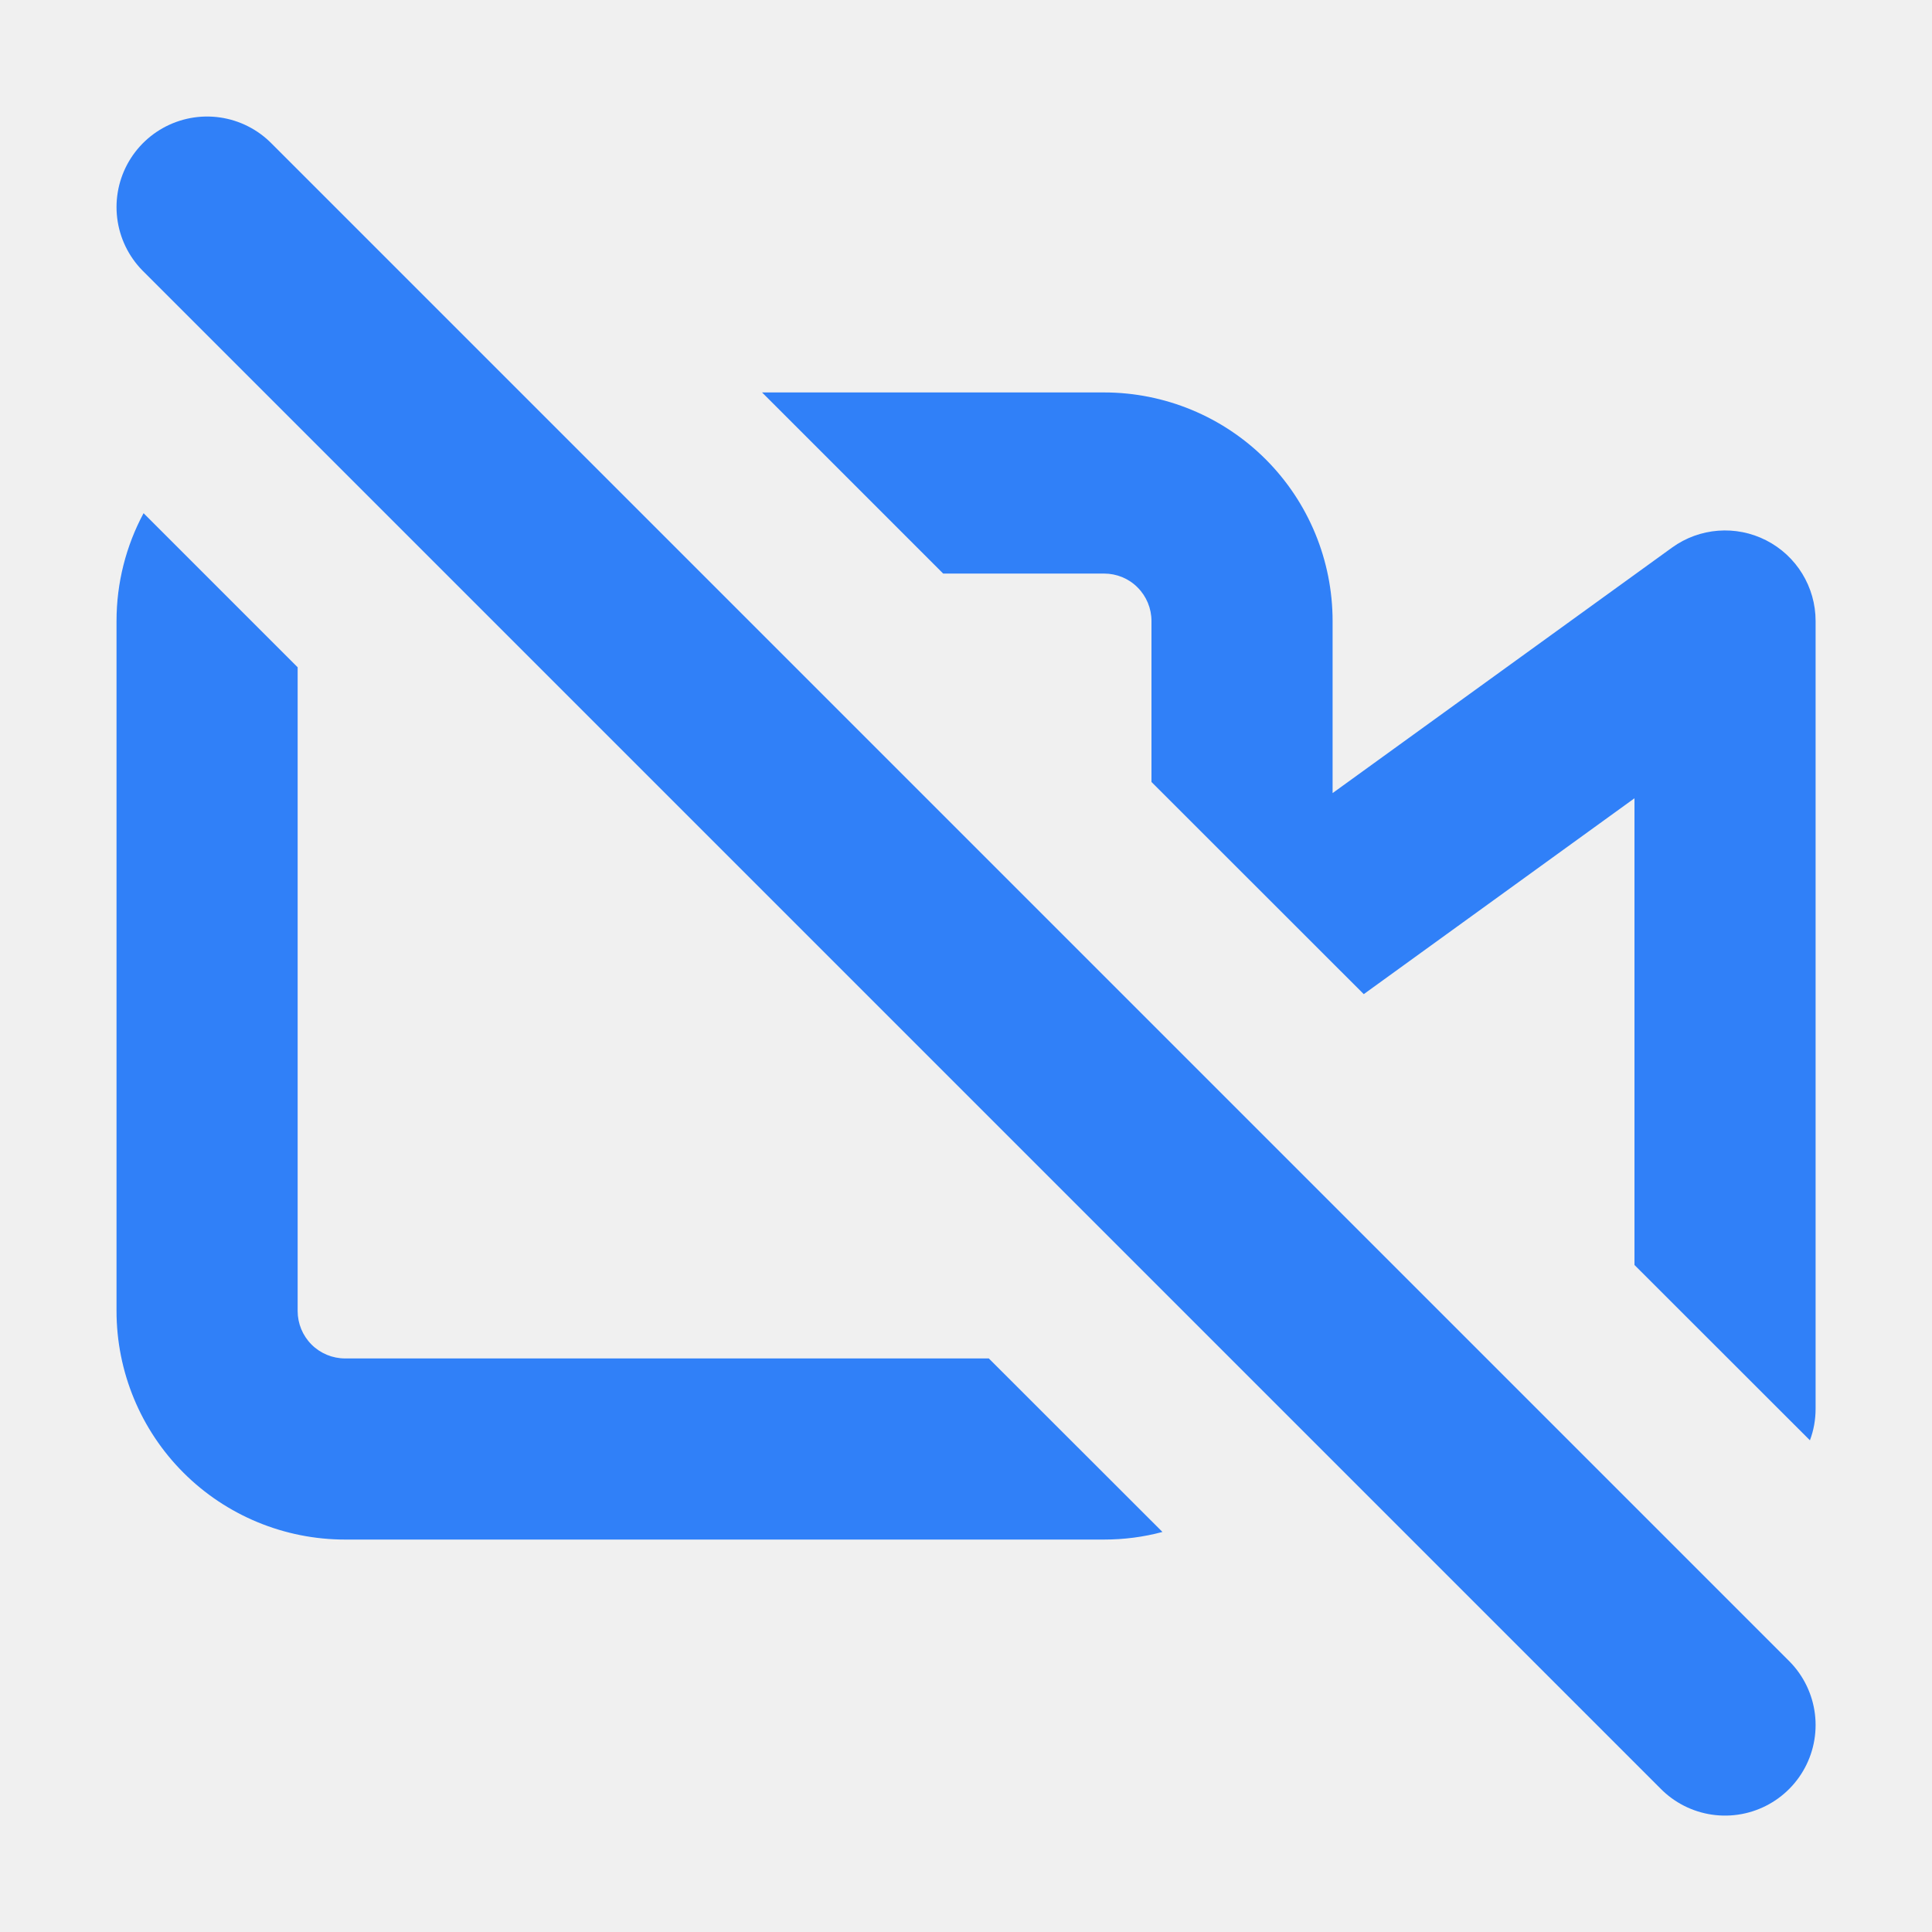
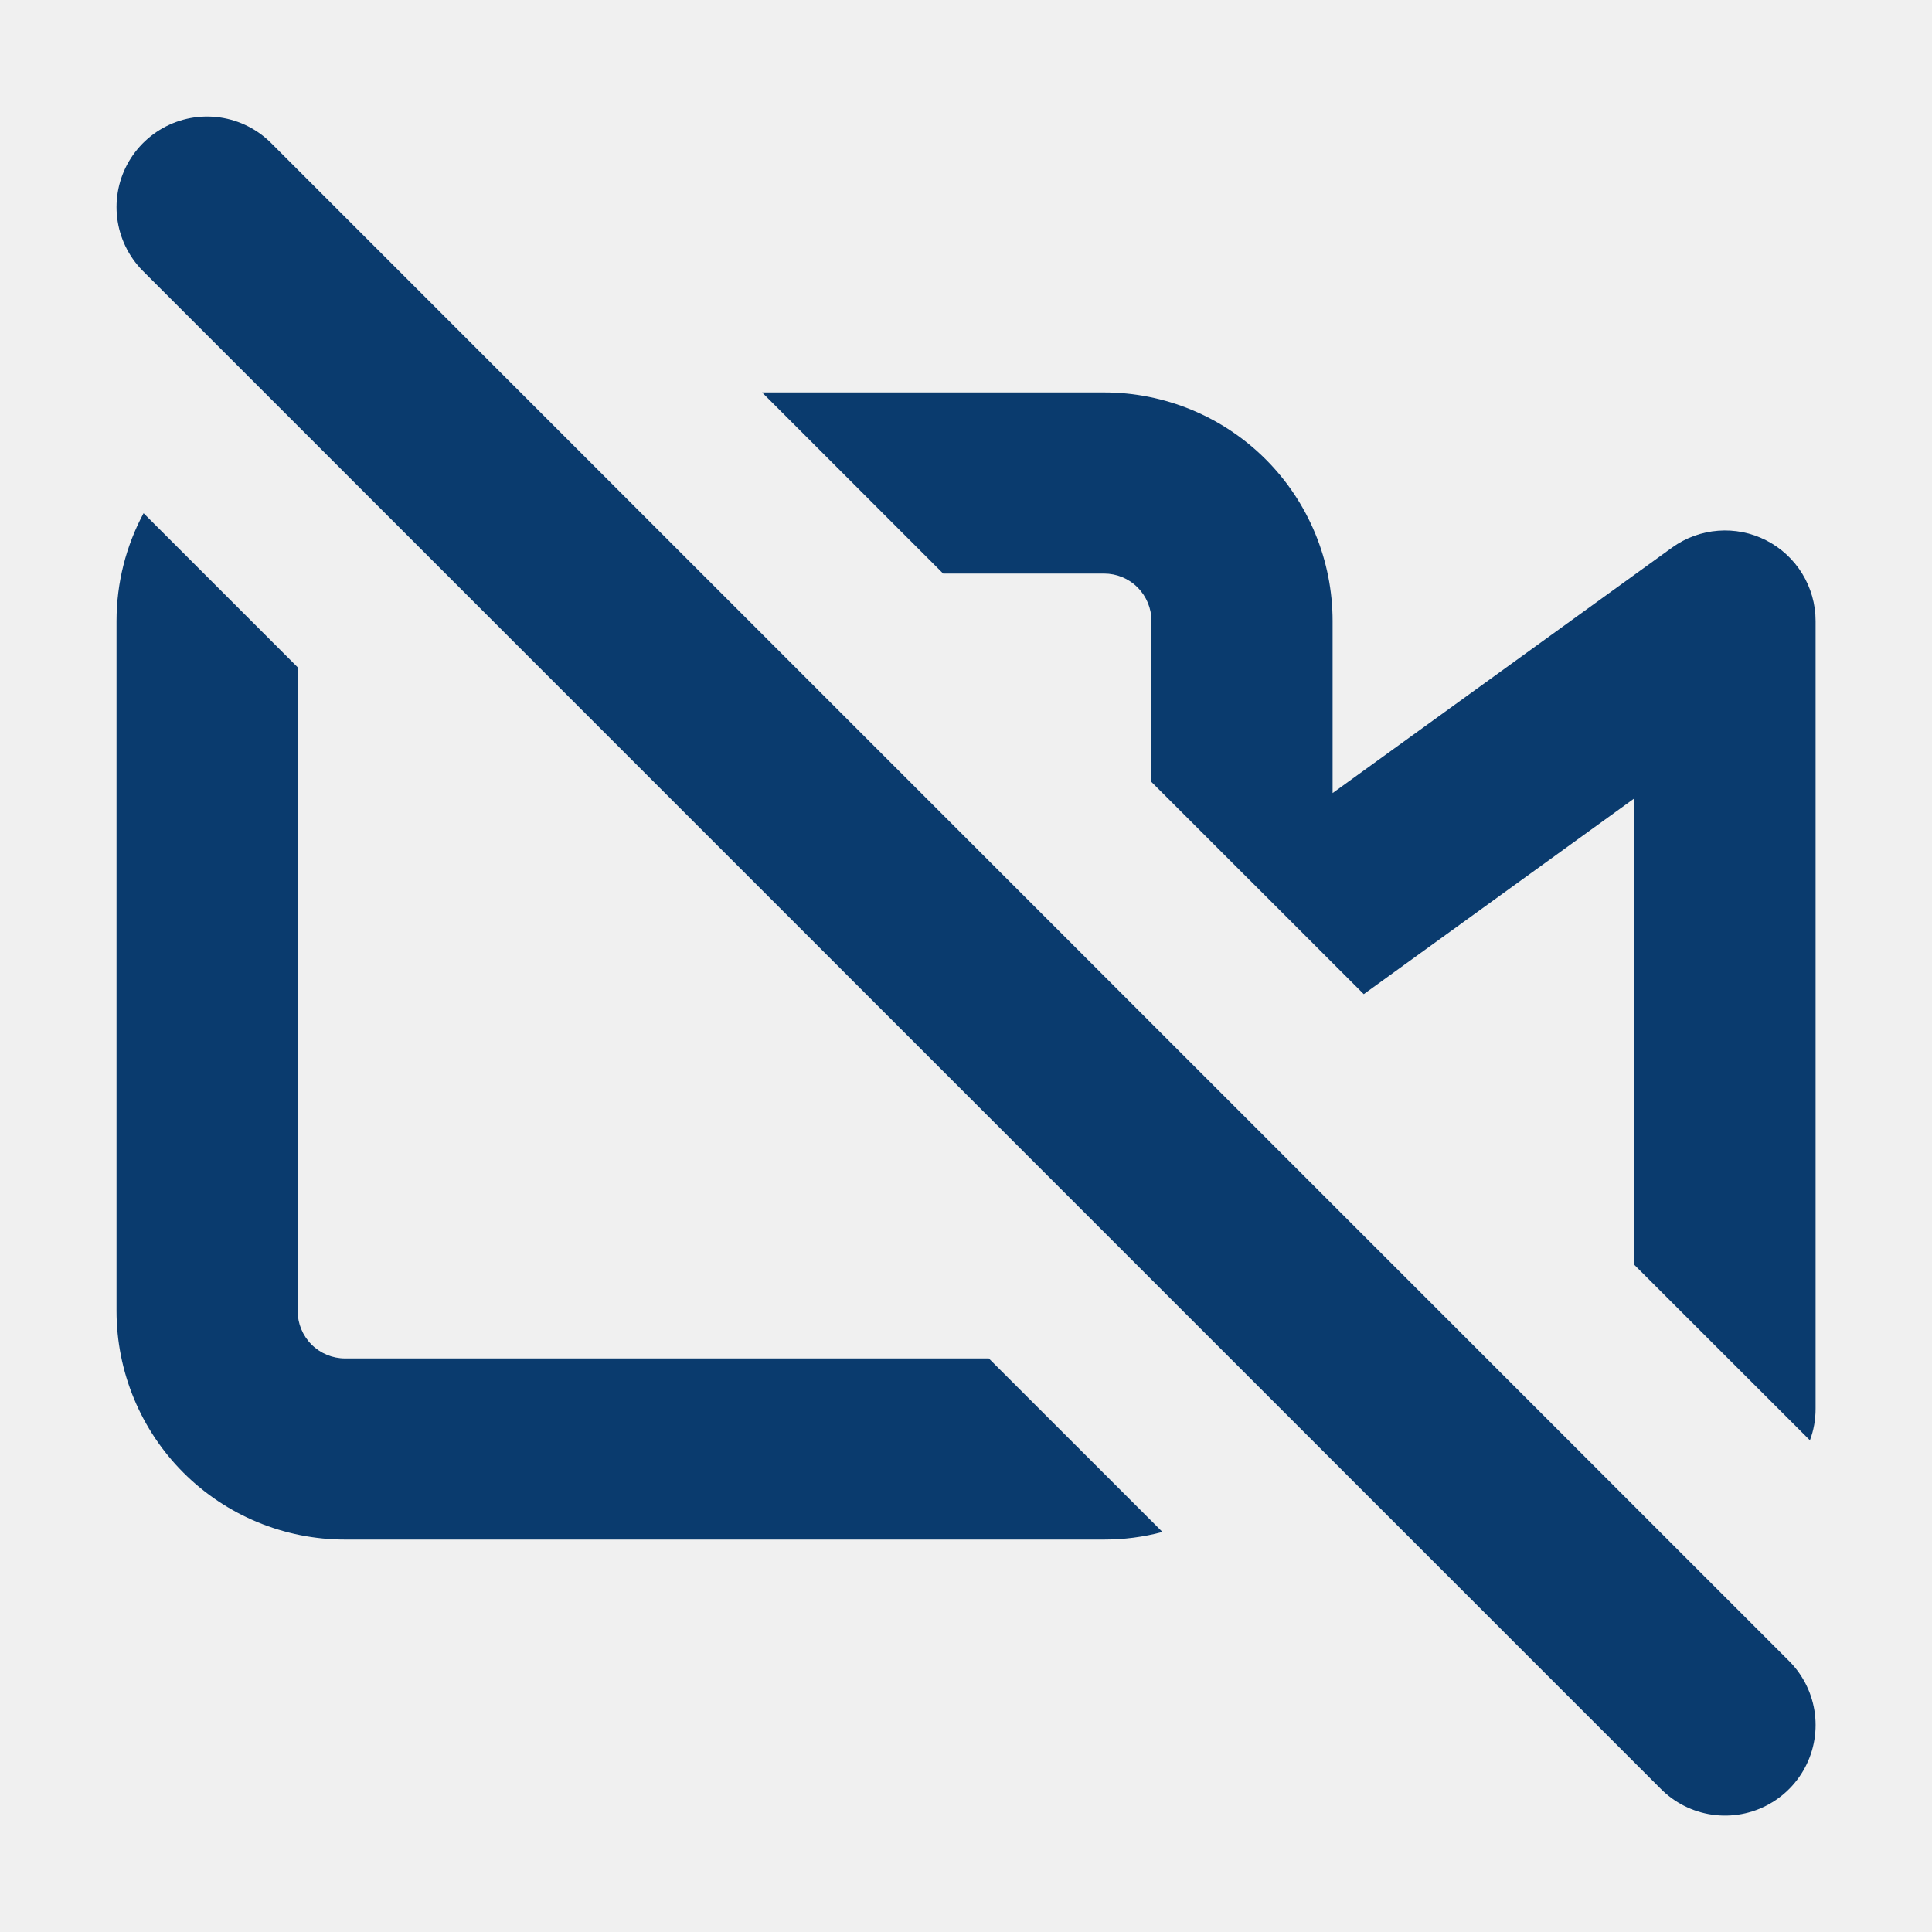
<svg xmlns="http://www.w3.org/2000/svg" width="16" height="16" viewBox="0 0 16 16" fill="none">
  <g clip-path="url(#clip0_2053_508)">
    <mask id="mask0_2053_508" style="mask-type:luminance" maskUnits="userSpaceOnUse" x="0" y="0" width="16" height="16">
      <path d="M16 0H0V16H16V0Z" fill="white" />
    </mask>
    <g mask="url(#mask0_2053_508)">
-       <path fill-rule="evenodd" clip-rule="evenodd" d="M4.223 3.283C4.153 3.262 4.078 3.25 4.001 3.25H2.858C2.693 3.25 2.53 3.272 2.374 3.313L3.811 4.75H4.001C4.088 4.75 4.172 4.735 4.25 4.707C4.328 4.735 4.412 4.75 4.5 4.75H5.689L4.223 3.283ZM9.536 6.476V5.143C9.536 5.039 9.495 4.939 9.421 4.865C9.348 4.791 9.248 4.75 9.143 4.75H7.811L6.311 3.25H9.143C9.645 3.25 10.127 3.449 10.482 3.804C10.837 4.159 11.036 4.641 11.036 5.143V6.568L13.847 4.535C14.075 4.37 14.377 4.347 14.627 4.475C14.878 4.603 15.036 4.861 15.036 5.143V11.665C15.036 11.758 15.02 11.846 14.989 11.928L13.536 10.476V6.611L11.297 8.231L11.294 8.233L9.536 6.476ZM10.508 9.569L11.003 10.063C11.025 10.134 11.036 10.208 11.036 10.286V10.857C11.036 11.172 10.958 11.479 10.812 11.751L9.536 10.476V10.286C9.536 9.871 9.872 9.536 10.286 9.536C10.364 9.536 10.438 9.547 10.508 9.569ZM0.965 5.143C0.965 4.828 1.043 4.522 1.189 4.25L2.465 5.526V10.857C2.465 10.961 2.506 11.061 2.58 11.135C2.654 11.209 2.754 11.25 2.858 11.25H8.189L9.627 12.687C9.47 12.729 9.308 12.75 9.143 12.75H2.858C2.356 12.75 1.874 12.551 1.519 12.196C1.164 11.841 0.965 11.359 0.965 10.857V5.143Z" fill="#3080F8" />
-       <path d="M1.715 1.715L14.286 14.286" stroke="#3080F8" stroke-width="1.5" stroke-linecap="round" stroke-linejoin="round" />
+       <path fill-rule="evenodd" clip-rule="evenodd" d="M4.223 3.283C4.153 3.262 4.078 3.25 4.001 3.25H2.858C2.693 3.25 2.53 3.272 2.374 3.313L3.811 4.75H4.001C4.088 4.75 4.172 4.735 4.25 4.707C4.328 4.735 4.412 4.75 4.5 4.75H5.689L4.223 3.283ZM9.536 6.476V5.143C9.536 5.039 9.495 4.939 9.421 4.865C9.348 4.791 9.248 4.75 9.143 4.75H7.811L6.311 3.25H9.143C9.645 3.25 10.127 3.449 10.482 3.804C10.837 4.159 11.036 4.641 11.036 5.143V6.568L13.847 4.535C14.075 4.37 14.377 4.347 14.627 4.475C14.878 4.603 15.036 4.861 15.036 5.143V11.665C15.036 11.758 15.02 11.846 14.989 11.928L13.536 10.476V6.611L11.297 8.231L11.294 8.233L9.536 6.476ZM10.508 9.569L11.003 10.063C11.025 10.134 11.036 10.208 11.036 10.286V10.857C11.036 11.172 10.958 11.479 10.812 11.751L9.536 10.476V10.286C9.536 9.871 9.872 9.536 10.286 9.536C10.364 9.536 10.438 9.547 10.508 9.569ZM0.965 5.143C0.965 4.828 1.043 4.522 1.189 4.25L2.465 5.526V10.857C2.465 10.961 2.506 11.061 2.58 11.135C2.654 11.209 2.754 11.25 2.858 11.25H8.189L9.627 12.687C9.47 12.729 9.308 12.75 9.143 12.75H2.858C2.356 12.75 1.874 12.551 1.519 12.196C1.164 11.841 0.965 11.359 0.965 10.857V5.143Z" fill="#0a3b6e" />
+       <path d="M1.715 1.715L14.286 14.286" stroke="#0a3b6e" stroke-width="1.5" stroke-linecap="round" stroke-linejoin="round" />
    </g>
  </g>
  <defs>
    <clipPath id="clip0_2053_508">
      <rect width="16" height="16" fill="white" />
    </clipPath>
  </defs>
</svg>
